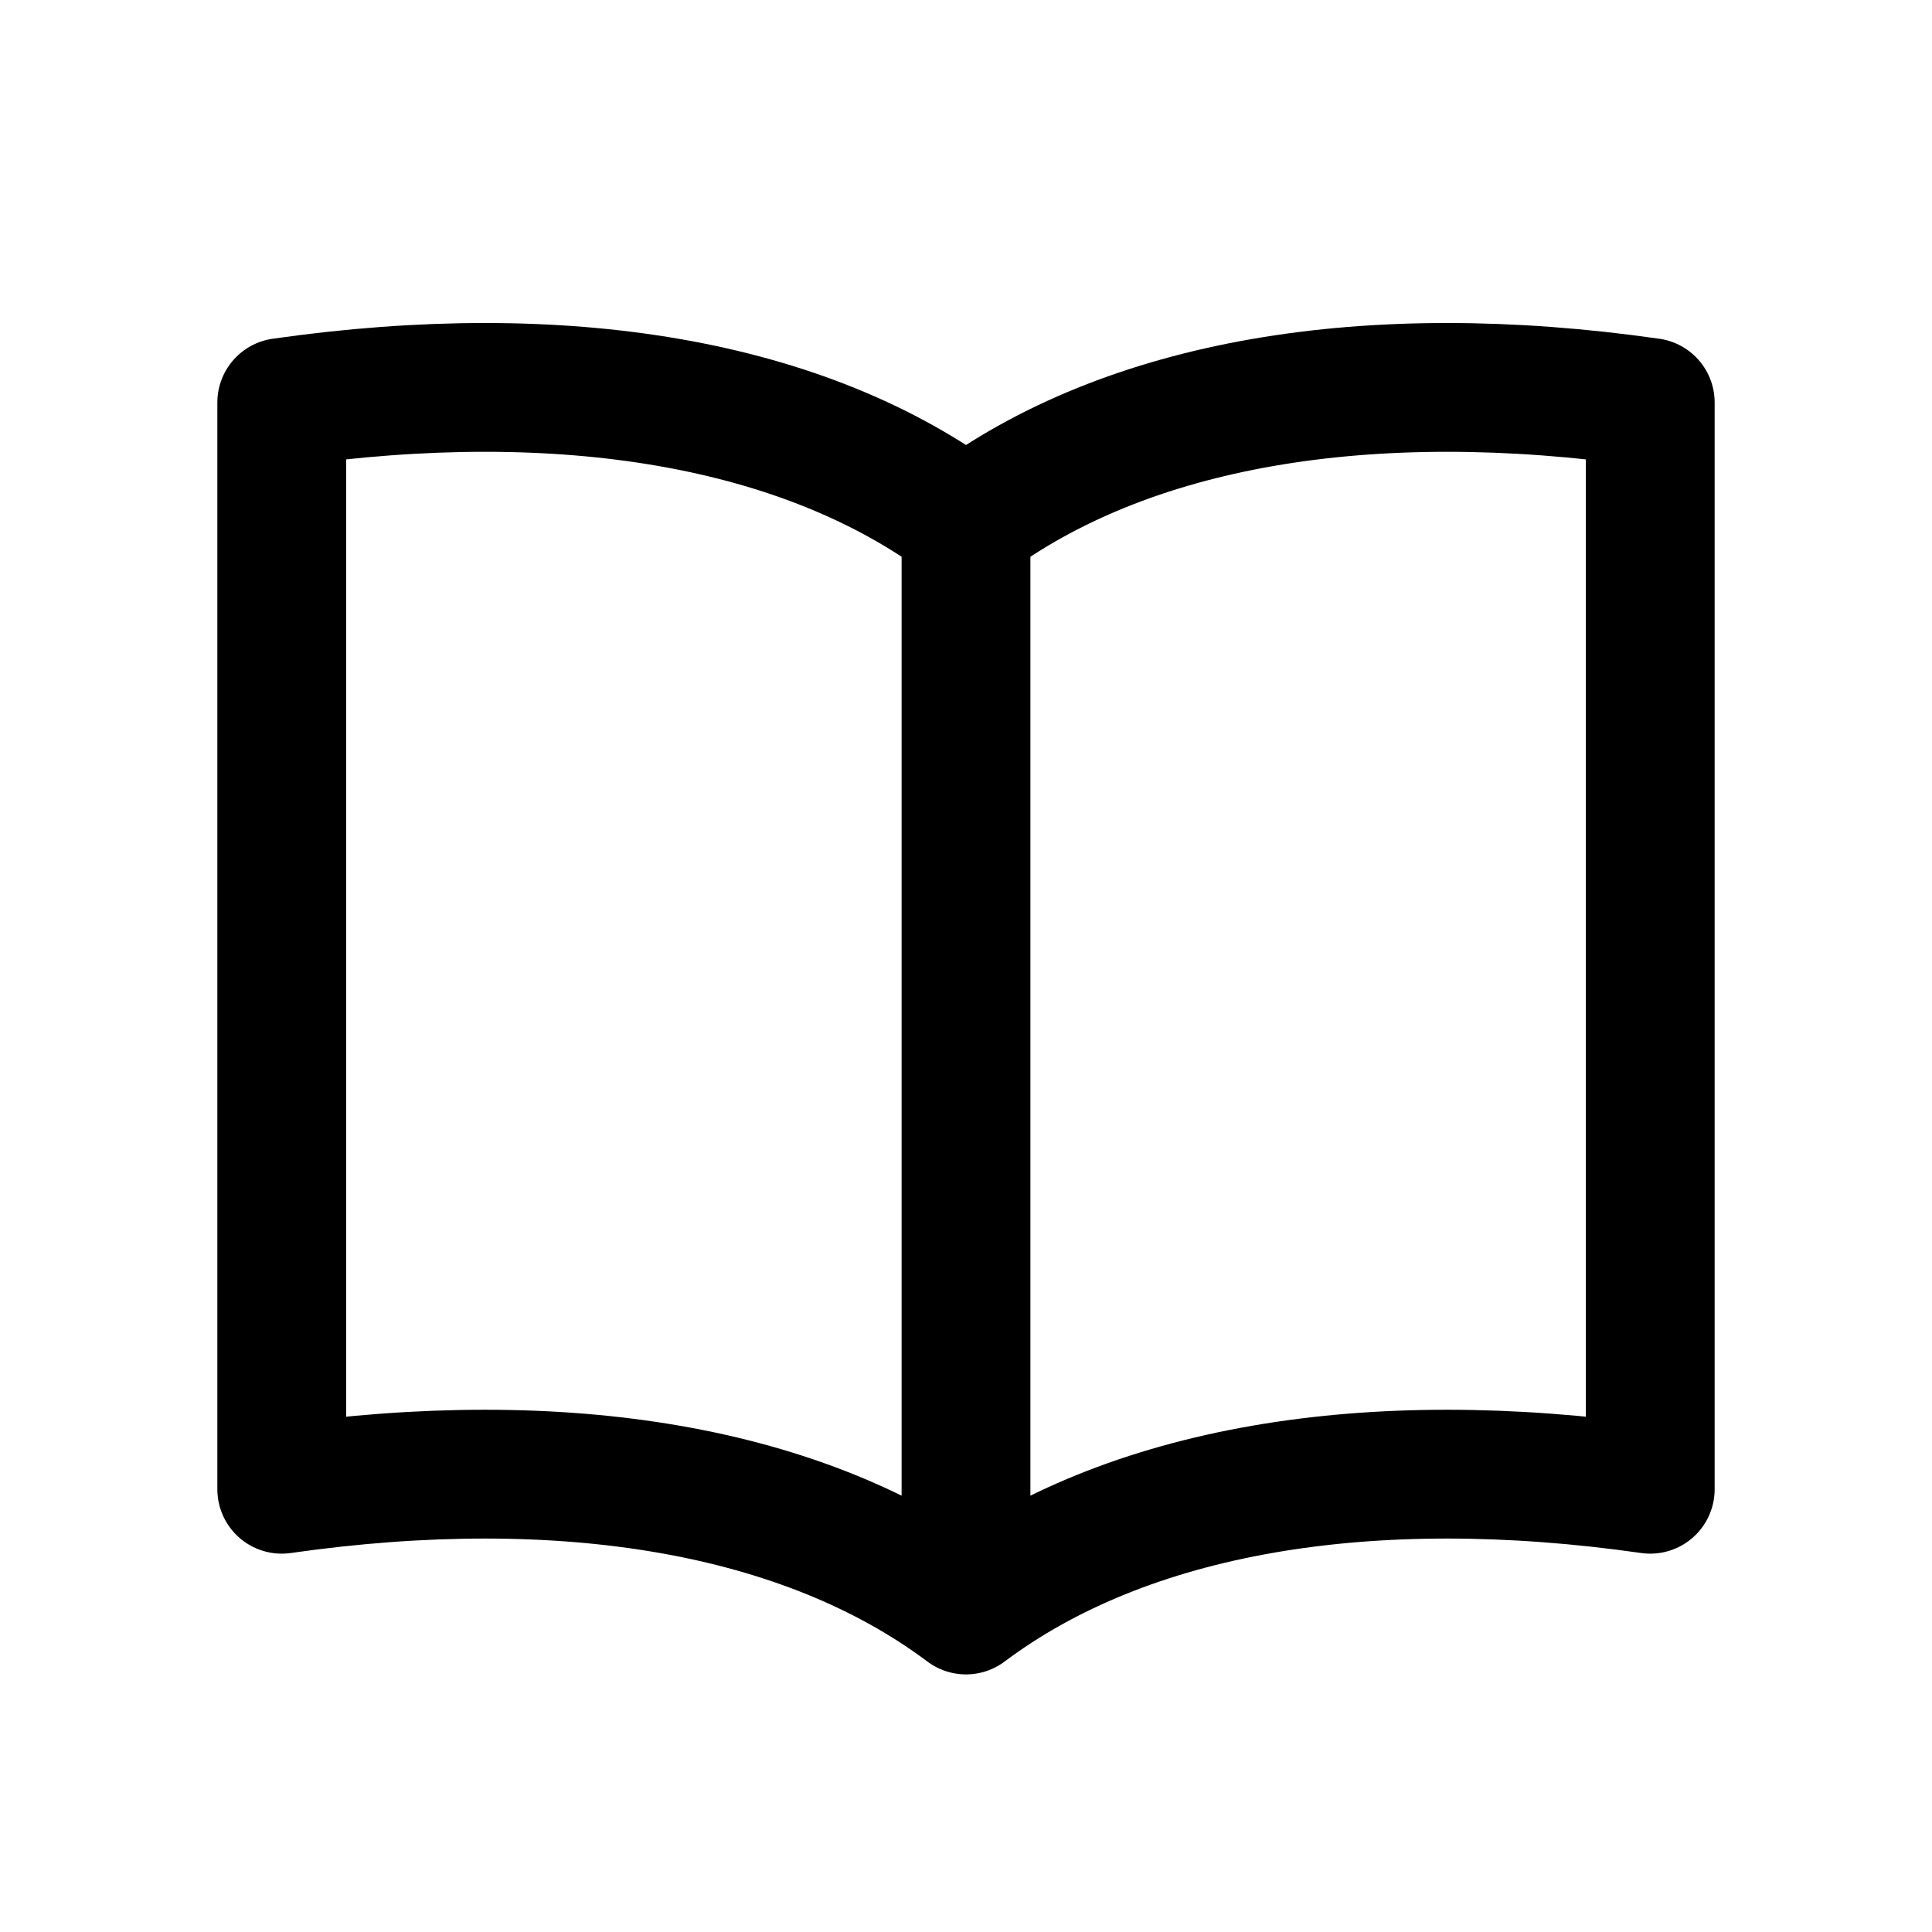
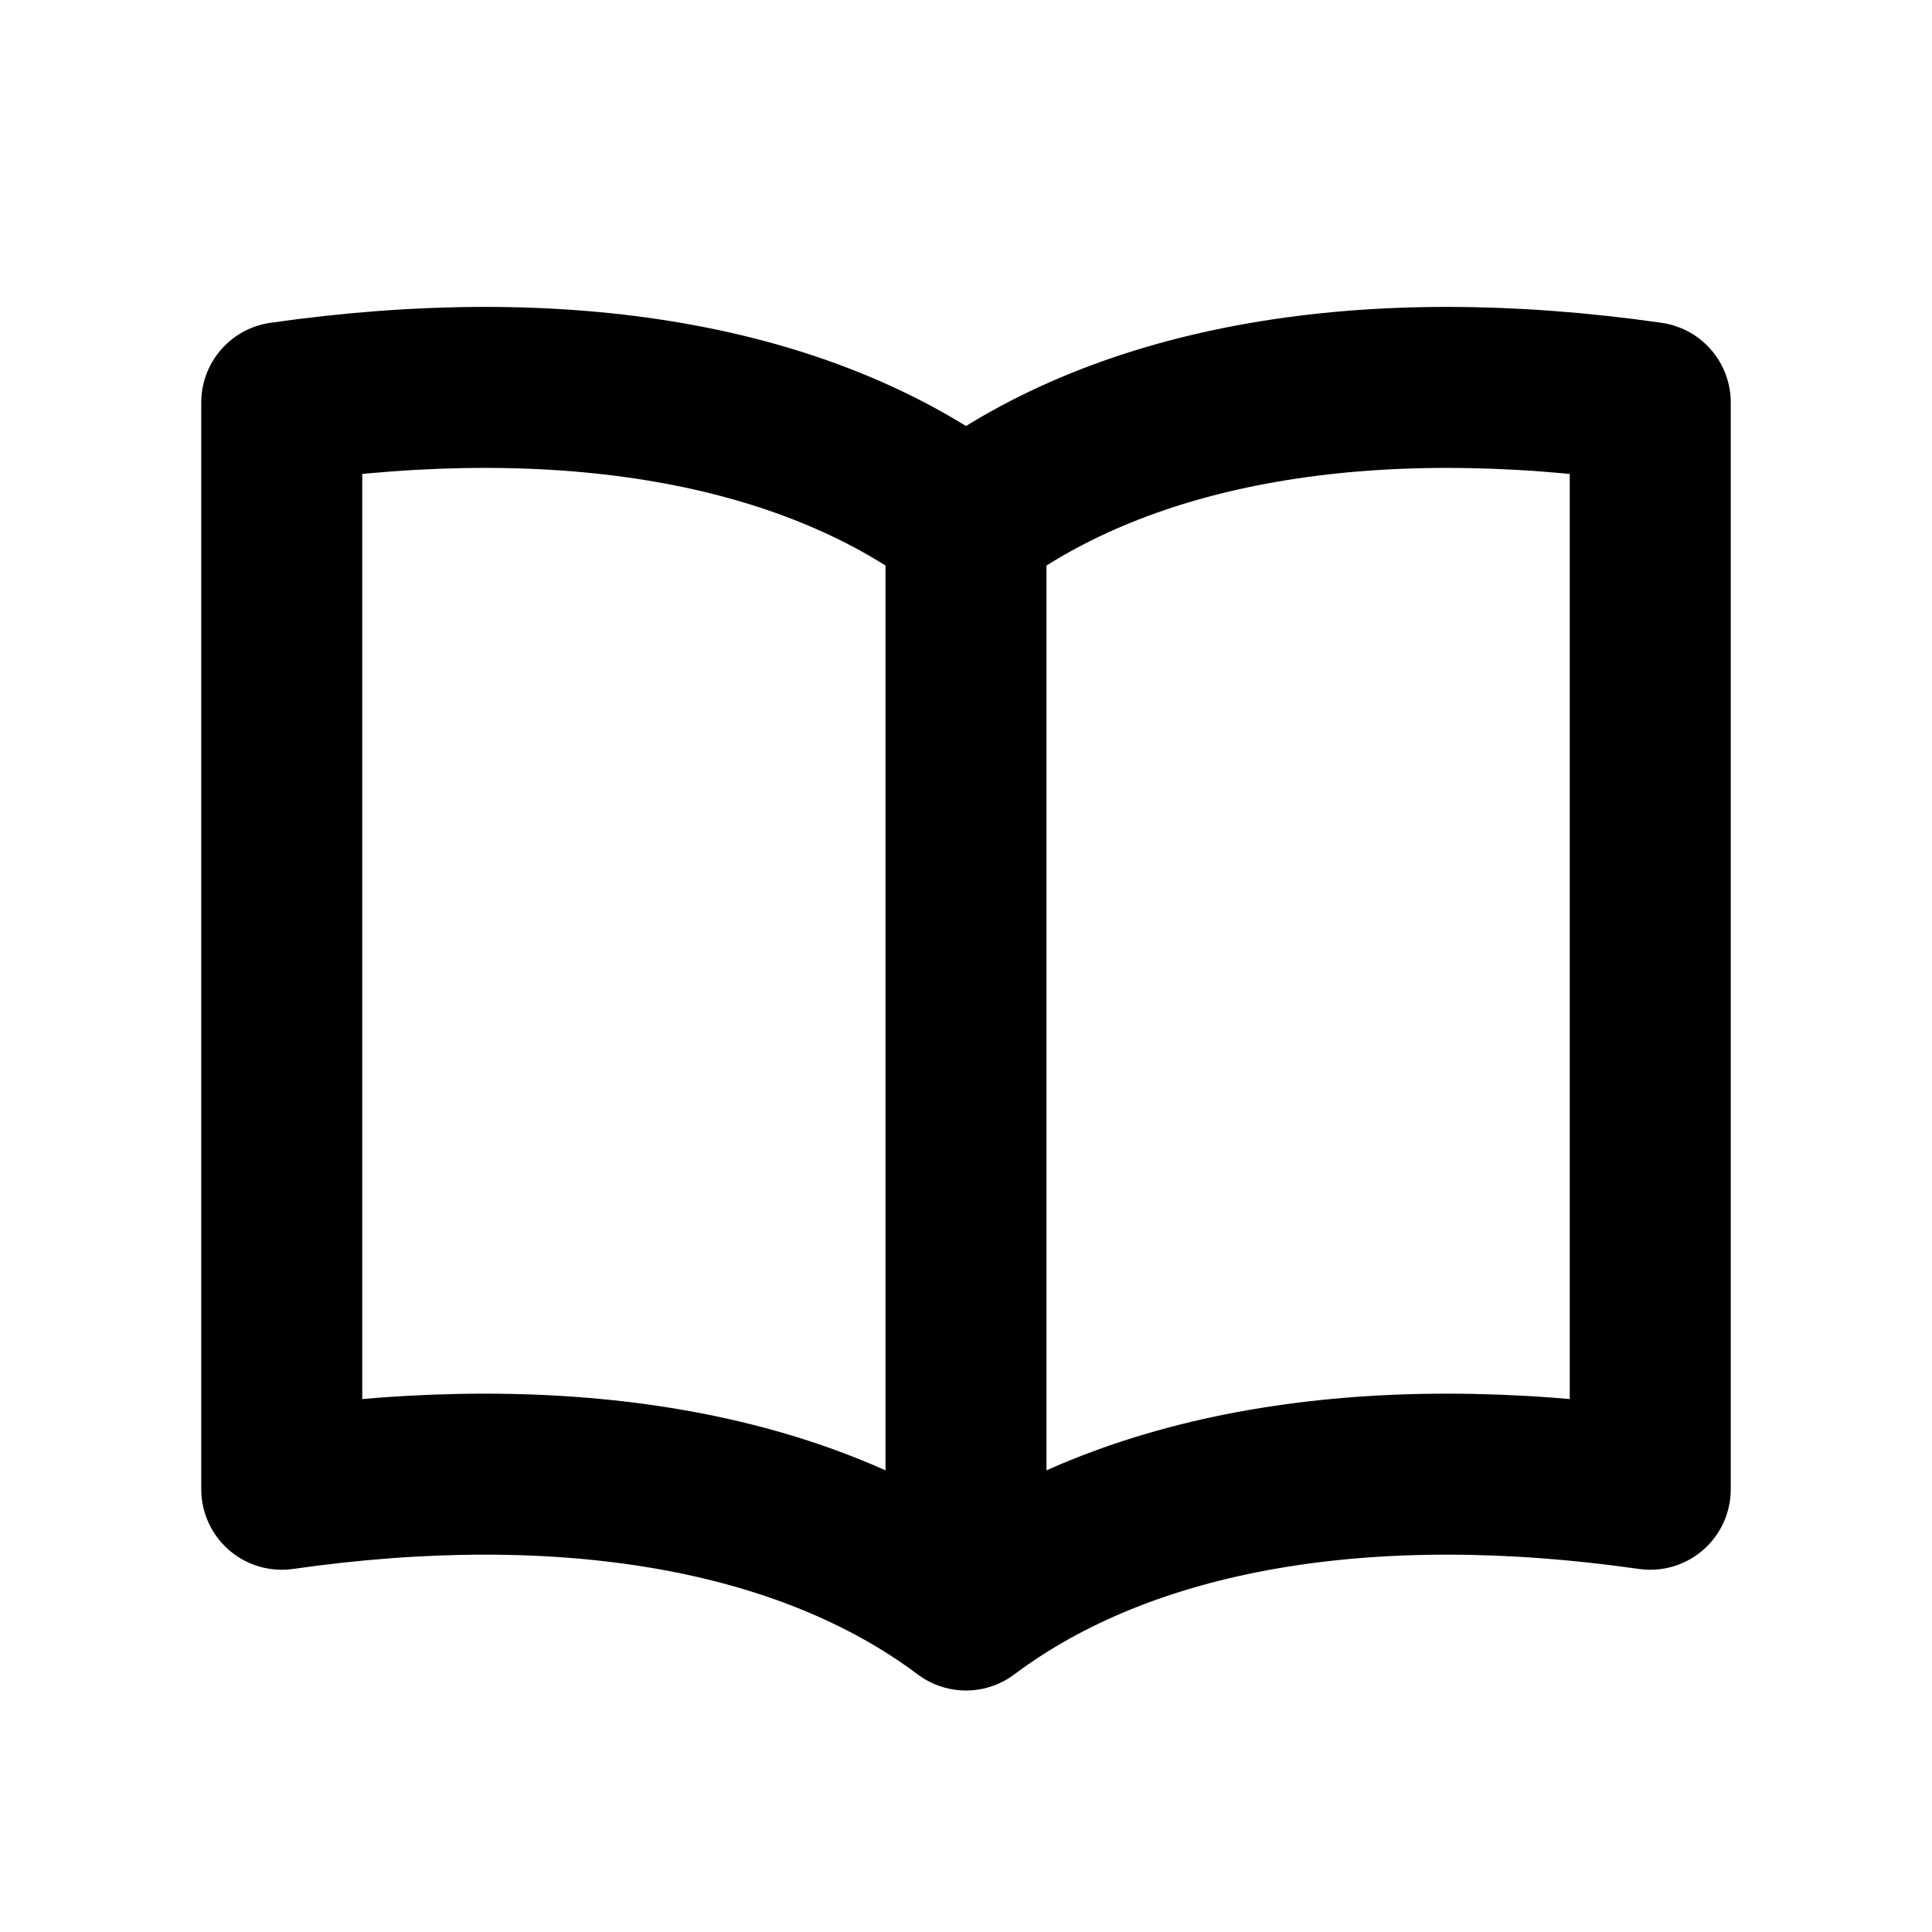
- <svg xmlns="http://www.w3.org/2000/svg" viewBox="0 0 24 24" width="24" height="24" fill="none" stroke="currentColor" stroke-width="1.6" stroke-linecap="round" stroke-linejoin="round">
+ <svg xmlns="http://www.w3.org/2000/svg" viewBox="0 0 24 24" width="24" height="24" fill="none" stroke="currentColor" stroke-width="2" stroke-linecap="round" stroke-linejoin="round">
  <path d="M12 6.5C10 5 7 4.5 3.5 5v13.5C7 18 10 18.5 12 20c2-1.5 5-2 8.5-1.5V5C17 4.5 14 5 12 6.5zM12 6.5V20" />
</svg>
